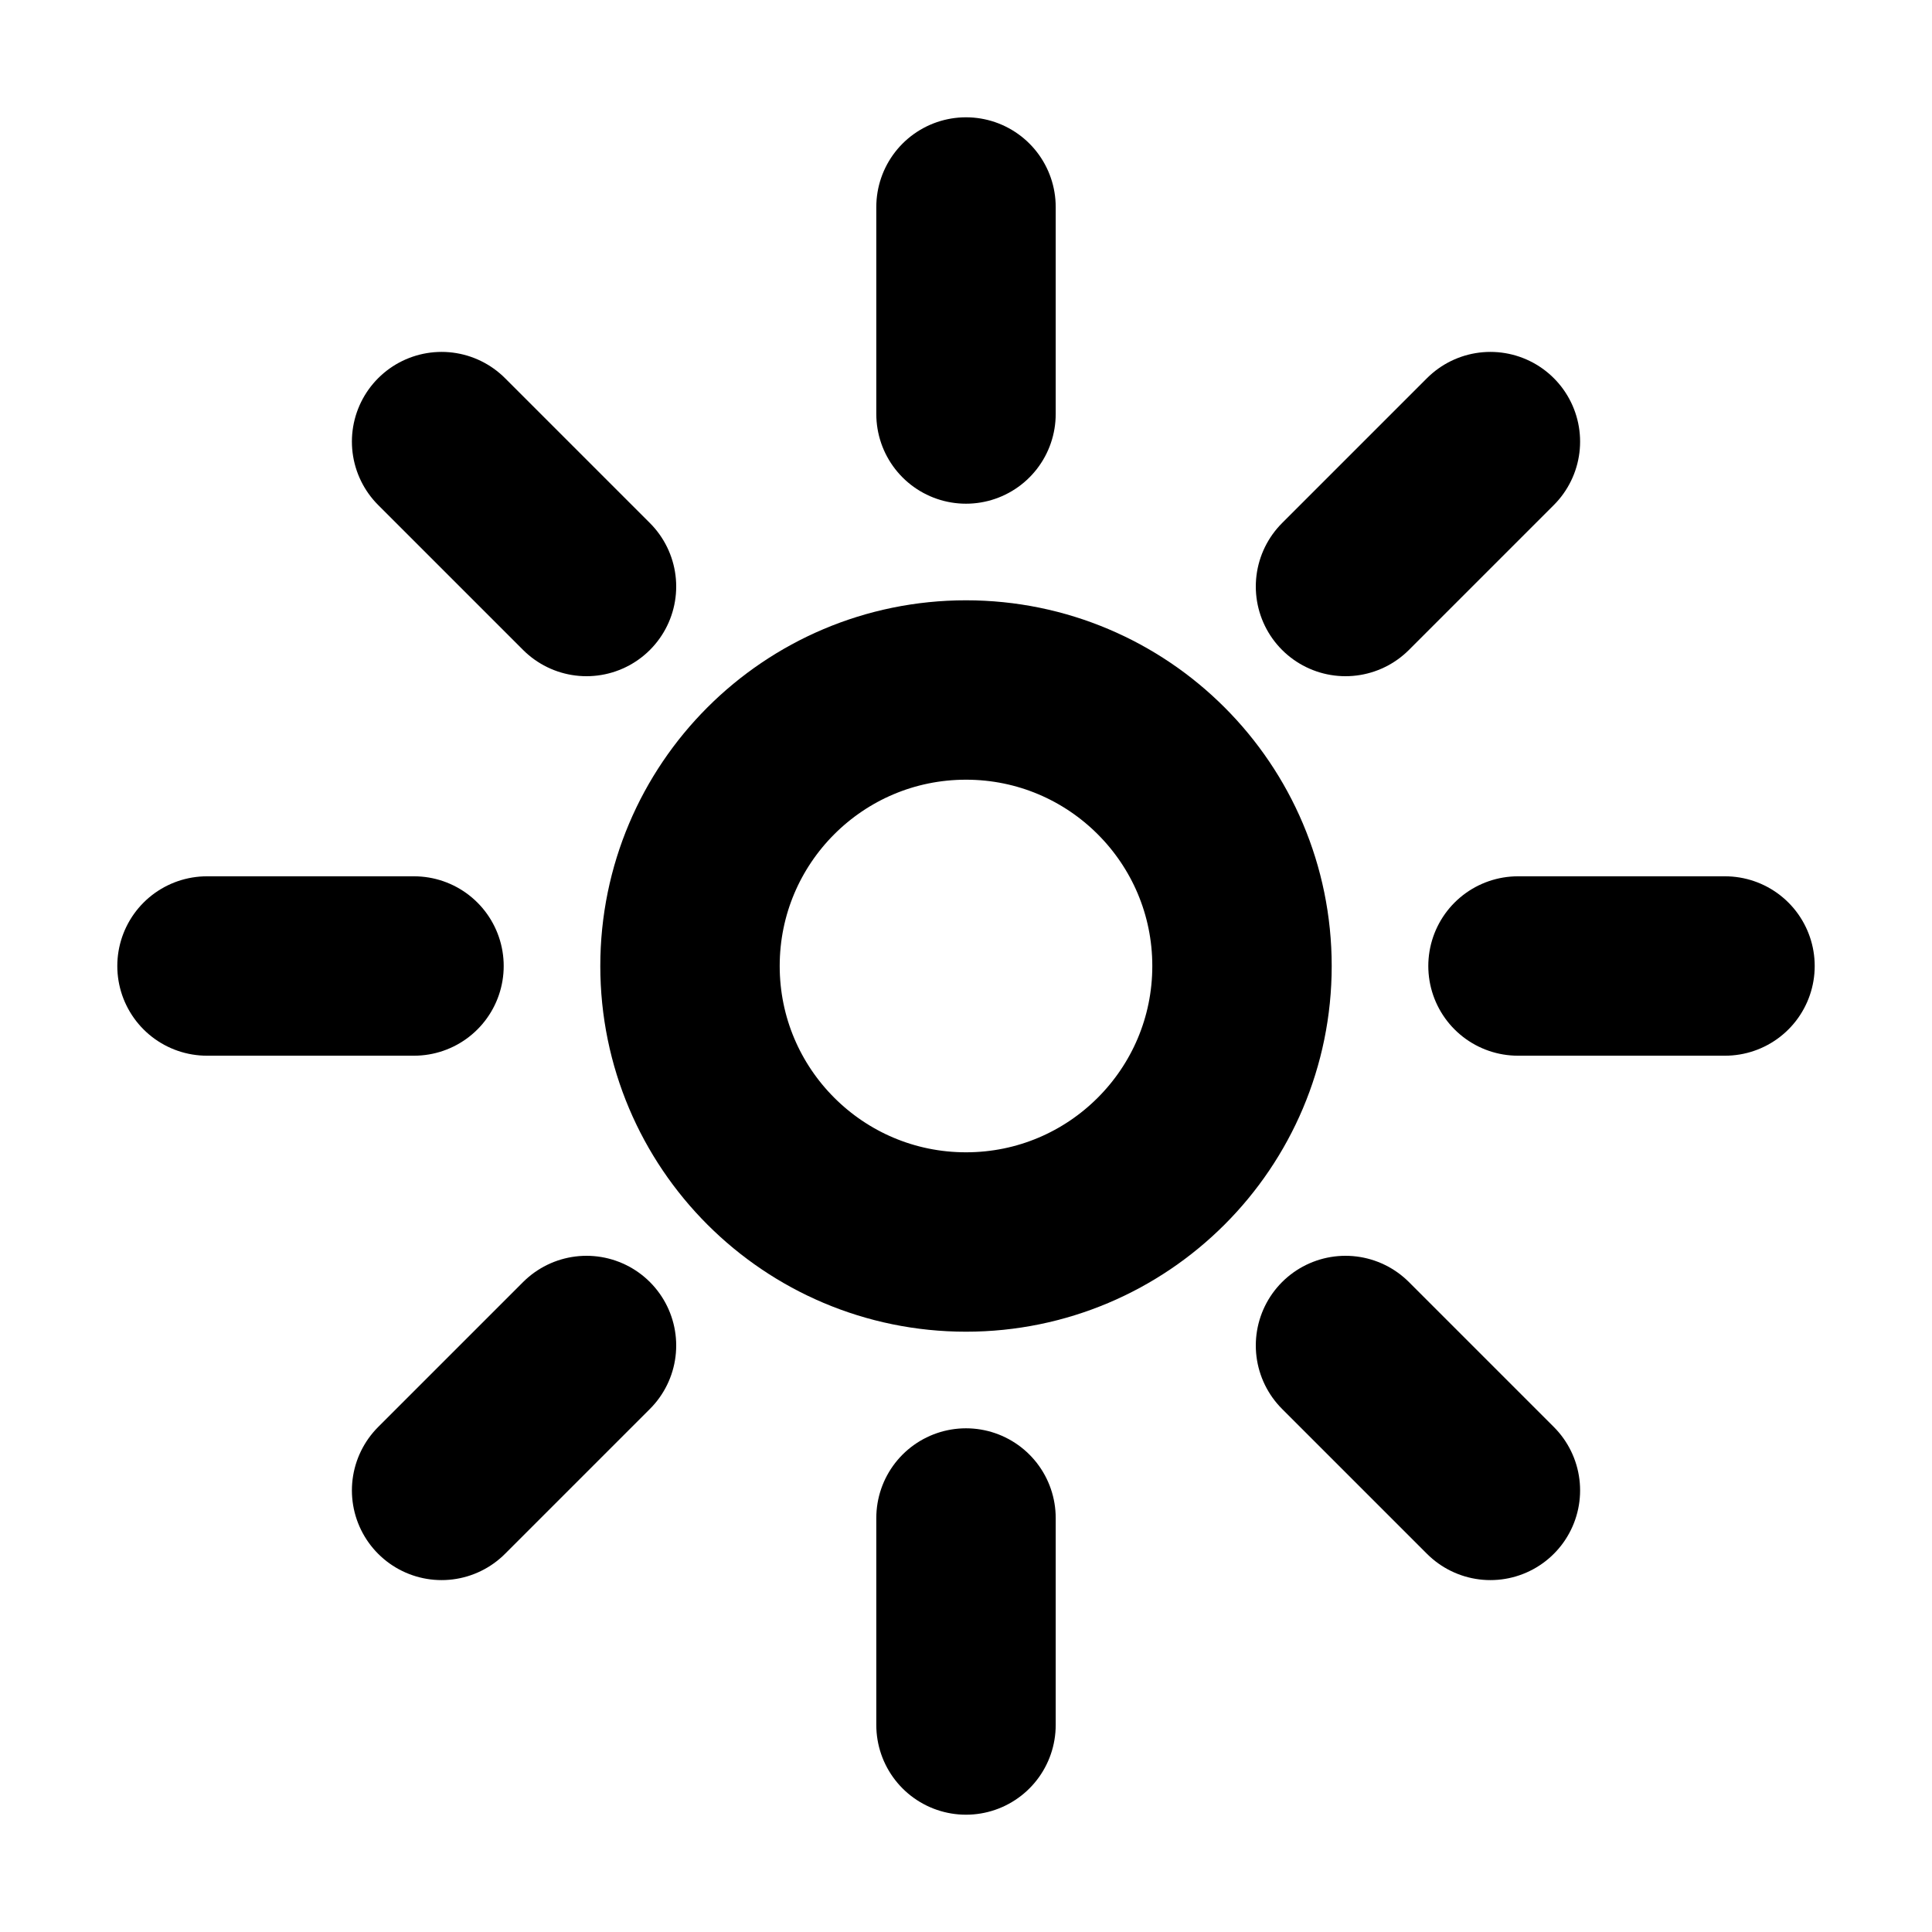
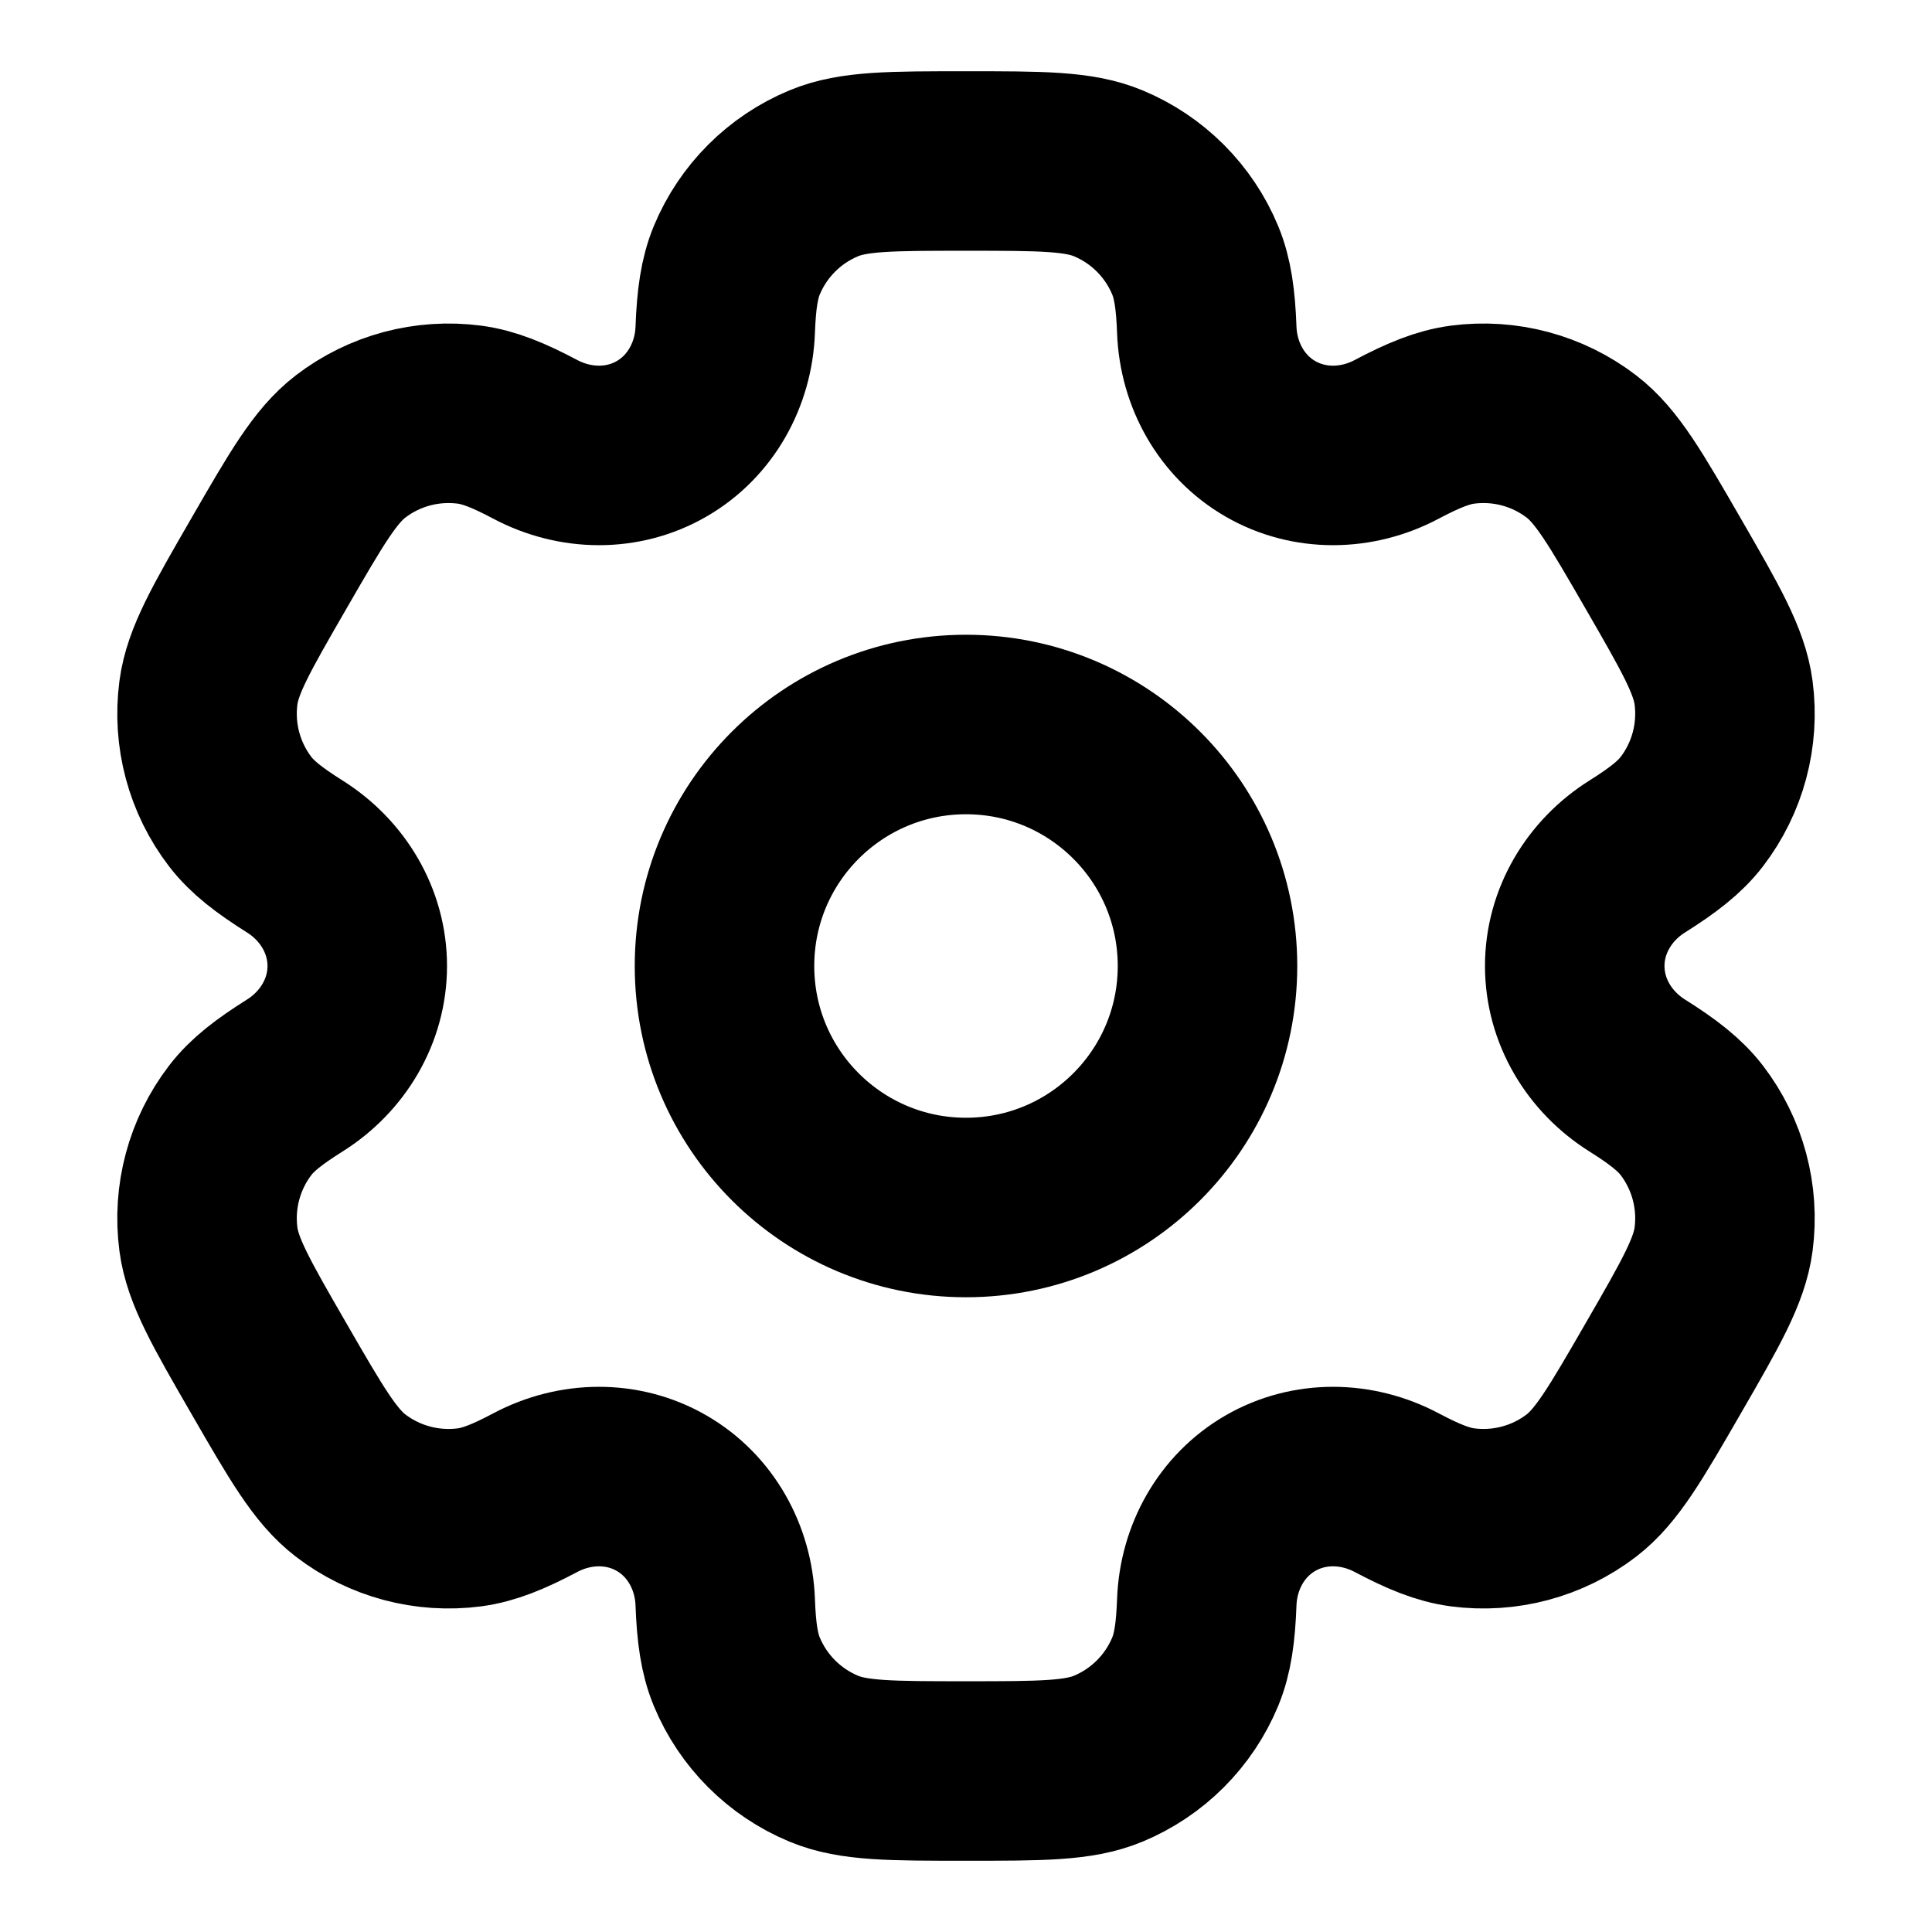
- <svg width="14" height="14" viewBox="0 0 14 14" fill="none">
-   <circle cx="7" cy="7" r="2" stroke="currentColor" stroke-width="1.3" />
-   <path d="M7 1.5V3M7 11v1.5M1.5 7H3M11 7h1.5M3.2 3.2l1.05 1.05M9.75 9.75l1.05 1.05M3.2 10.8l1.05-1.05M9.75 4.25l1.05-1.05" stroke="currentColor" stroke-width="1.3" stroke-linecap="round" />
+ <svg width="14" height="14" viewBox="0 0 24 24" fill="none">
+   <g fill="none" stroke="currentColor" stroke-width="2.23">
+     <circle cx="12" cy="12" r="3" />
+     <path d="M13.765 2.152C13.398 2 12.932 2 12 2C11.068 2 10.602 2 10.235 2.152C9.745 2.355 9.355 2.745 9.152 3.235C9.06 3.458 9.023 3.719 9.009 4.098C8.988 4.656 8.702 5.172 8.219 5.451C7.736 5.73 7.146 5.72 6.652 5.459C6.316 5.281 6.073 5.183 5.833 5.151C5.307 5.082 4.775 5.224 4.354 5.547C4.039 5.789 3.806 6.193 3.34 7C2.874 7.807 2.641 8.21 2.589 8.605C2.52 9.131 2.662 9.663 2.985 10.084C3.133 10.276 3.34 10.437 3.661 10.639C4.134 10.936 4.438 11.442 4.438 12C4.438 12.558 4.134 13.064 3.661 13.361C3.34 13.563 3.132 13.724 2.985 13.916C2.662 14.337 2.52 14.869 2.589 15.395C2.641 15.789 2.874 16.193 3.34 17C3.806 17.807 4.039 18.211 4.354 18.453C4.775 18.776 5.307 18.918 5.833 18.849C6.073 18.817 6.316 18.719 6.652 18.541C7.145 18.28 7.736 18.27 8.219 18.549C8.702 18.828 8.988 19.344 9.009 19.902C9.023 20.282 9.06 20.542 9.152 20.765C9.355 21.255 9.745 21.645 10.235 21.848C10.602 22 11.068 22 12 22C12.932 22 13.398 22 13.765 21.848C14.255 21.645 14.645 21.255 14.848 20.765C14.94 20.542 14.977 20.282 14.991 19.902C15.012 19.344 15.298 18.828 15.781 18.549C16.264 18.27 16.854 18.28 17.348 18.541C17.684 18.719 17.927 18.817 18.167 18.849C18.693 18.918 19.225 18.776 19.646 18.453C19.961 18.21 20.194 17.807 20.66 17C21.126 16.193 21.359 15.789 21.411 15.395C21.48 14.869 21.338 14.337 21.015 13.916C20.867 13.724 20.66 13.563 20.339 13.361C19.866 13.064 19.562 12.558 19.562 12C19.562 11.442 19.866 10.936 20.339 10.639C20.66 10.437 20.867 10.276 21.015 10.084C21.338 9.663 21.48 9.131 21.411 8.605C21.359 8.211 21.126 7.807 20.66 7C20.194 6.193 19.961 5.789 19.646 5.547C19.225 5.224 18.693 5.082 18.167 5.151C17.927 5.183 17.684 5.281 17.348 5.459C16.855 5.72 16.264 5.73 15.781 5.451C15.298 5.172 15.012 4.656 14.991 4.098C14.977 3.718 14.94 3.458 14.848 3.235C14.645 2.745 14.255 2.355 13.765 2.152Z" />
+   </g>
</svg>
